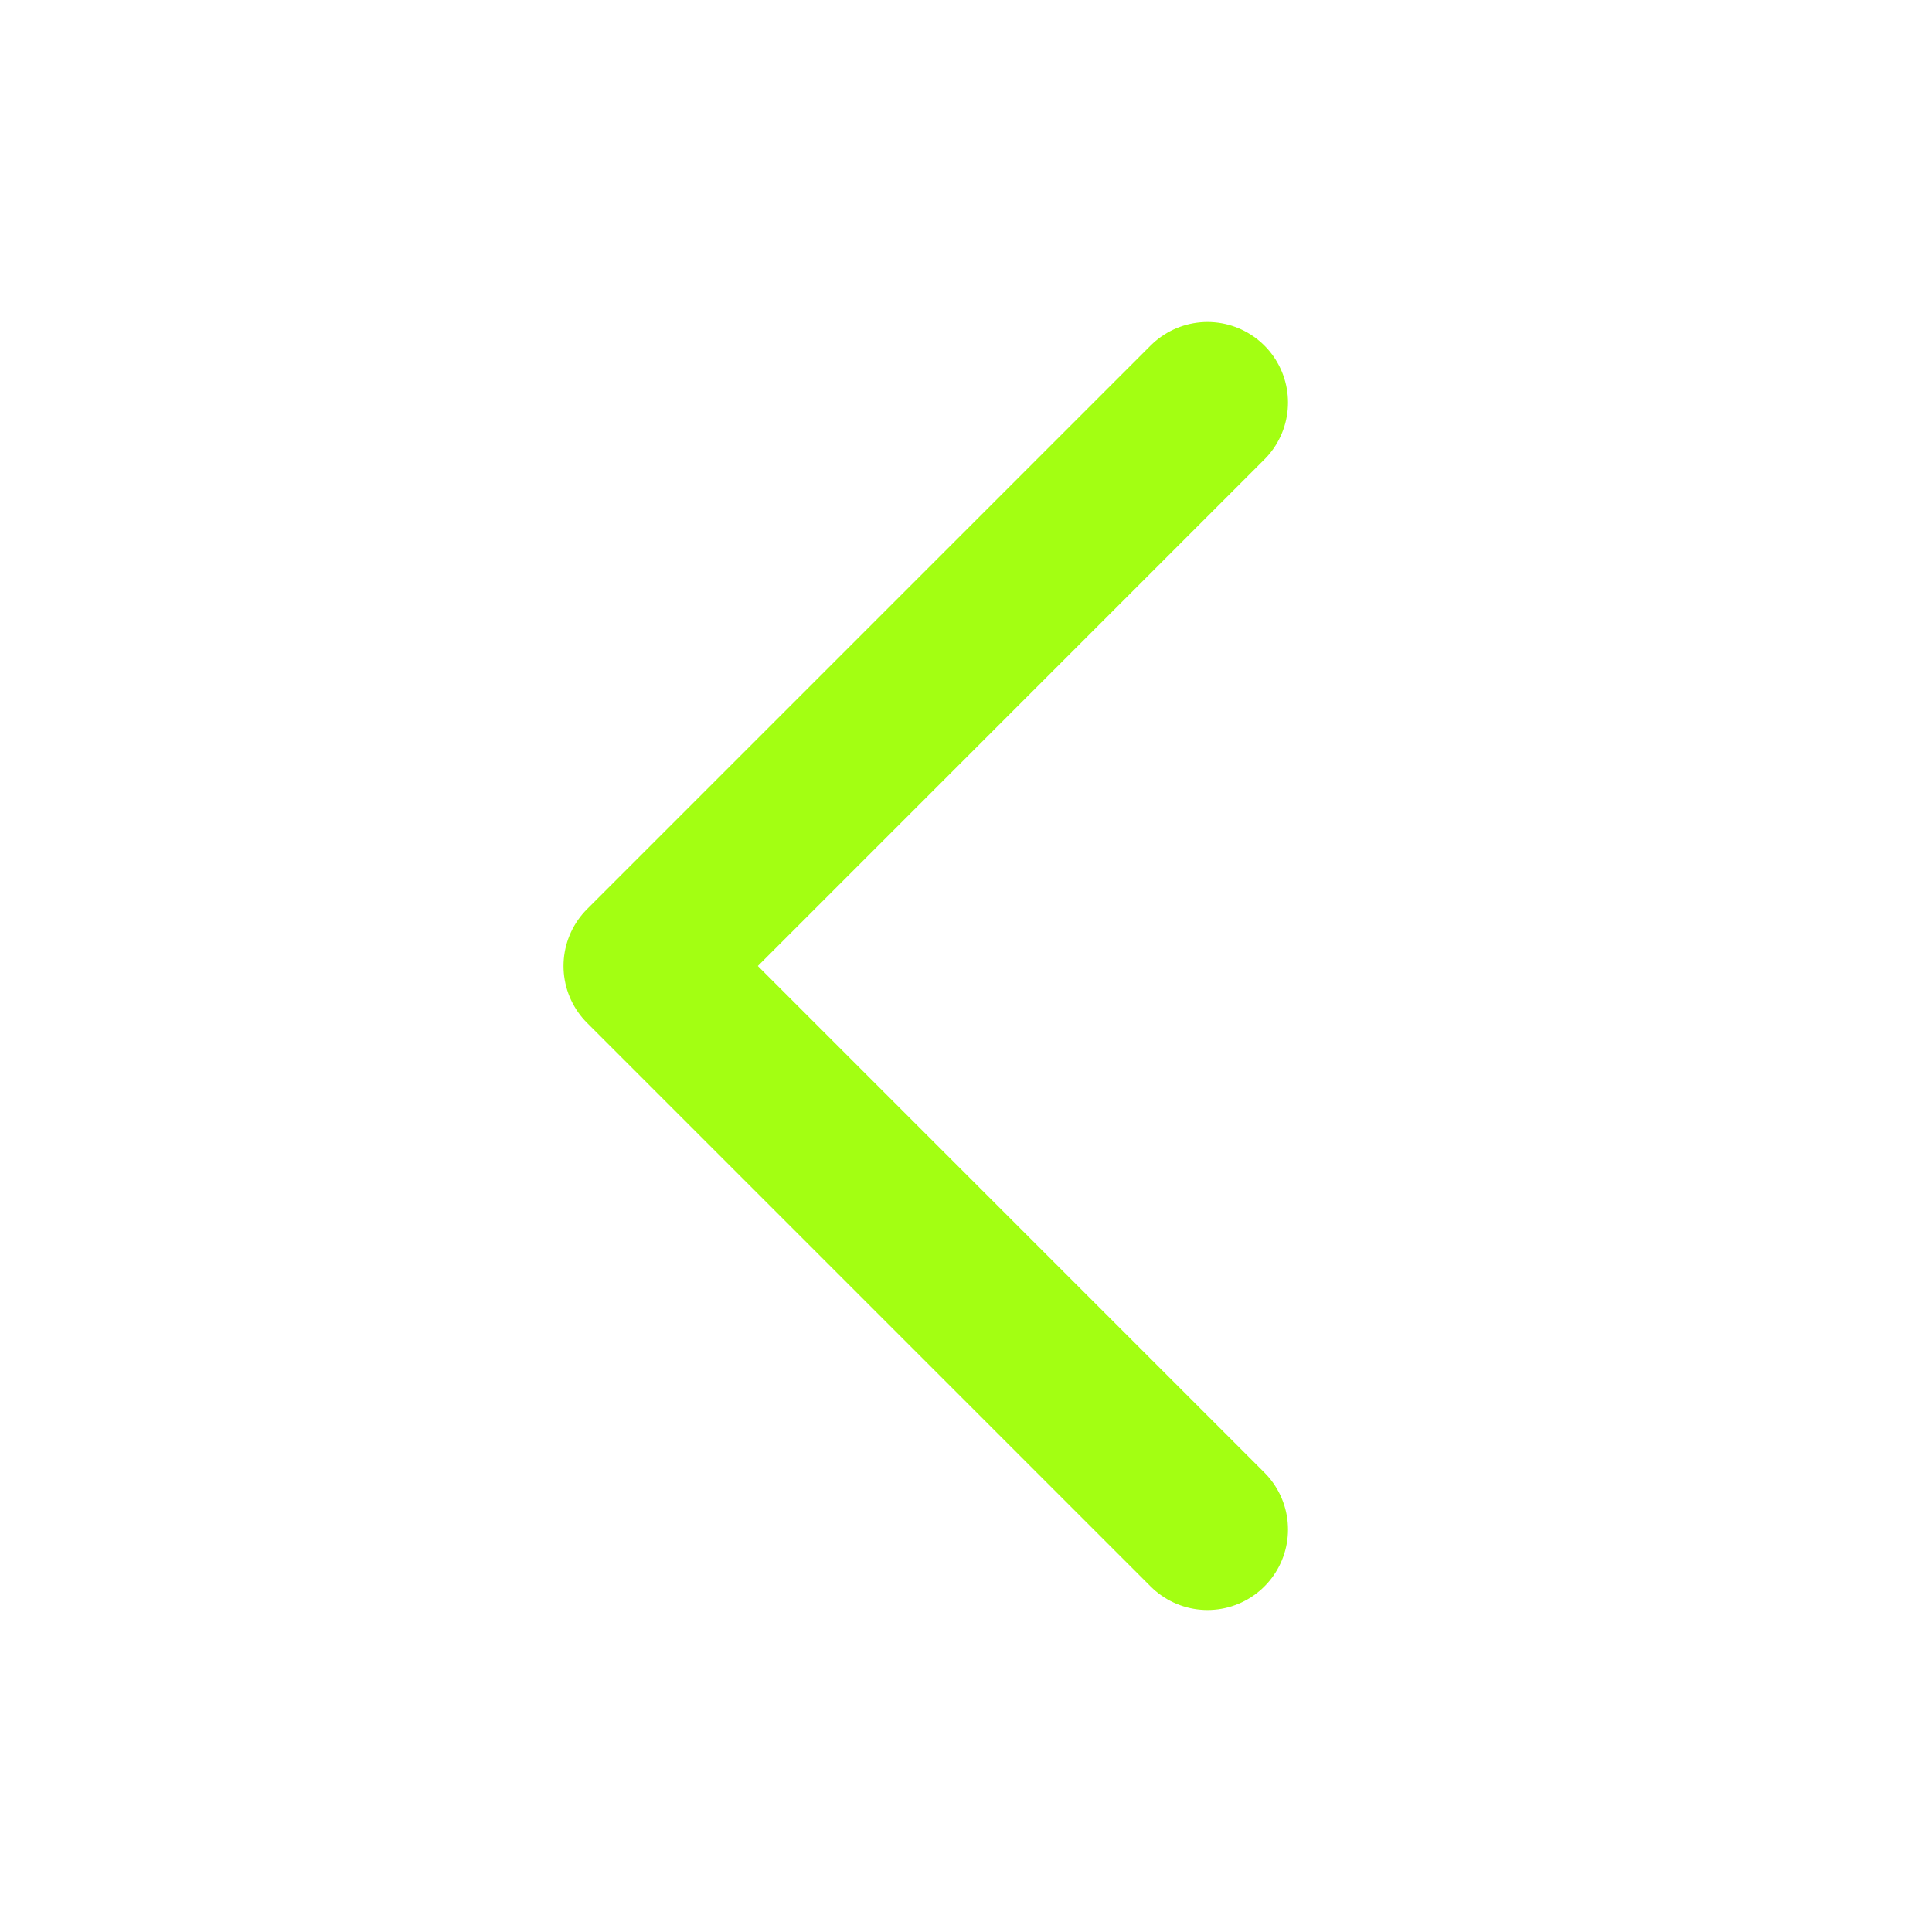
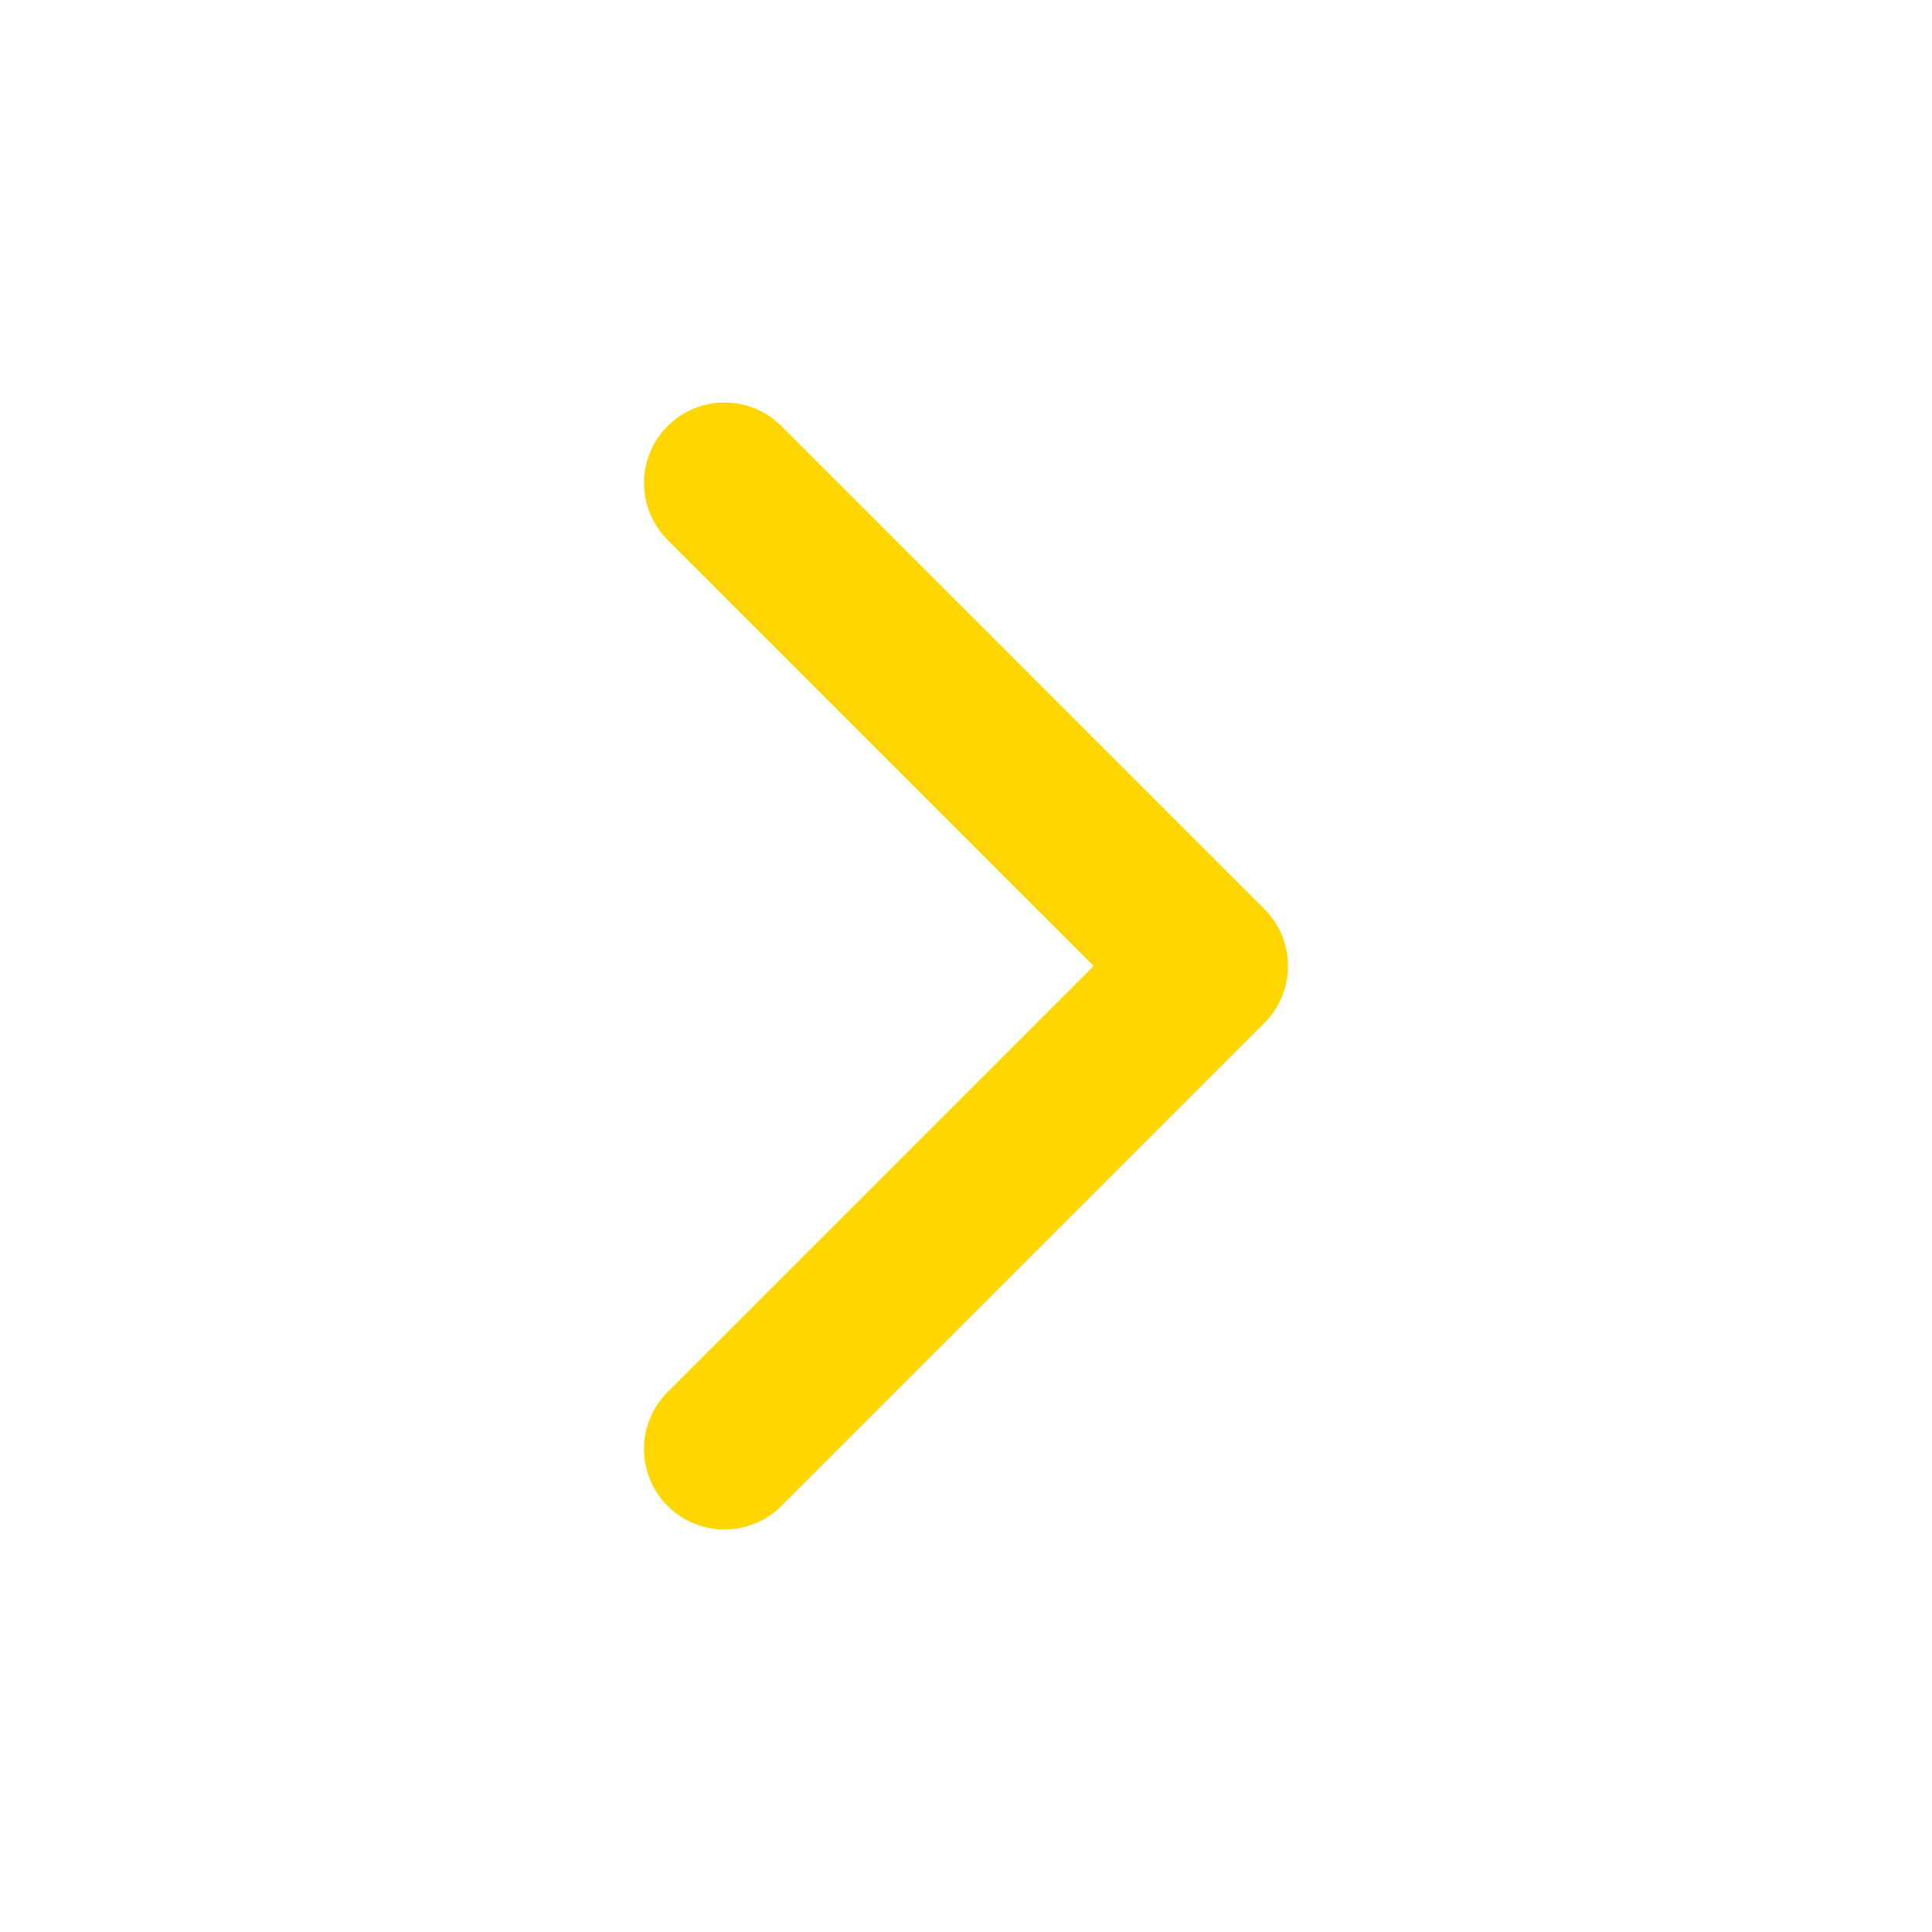
<svg xmlns="http://www.w3.org/2000/svg" width="24" height="24" viewBox="0 0 24 24" fill="none">
-   <path d="M15 19L8 12L15 5" stroke="#A3FF12" stroke-width="2" stroke-linecap="round" stroke-linejoin="round" />
+   <path d="M9 18L15 12L9 6" stroke="#FFD600" stroke-width="2" stroke-linecap="round" stroke-linejoin="round" />
</svg>
